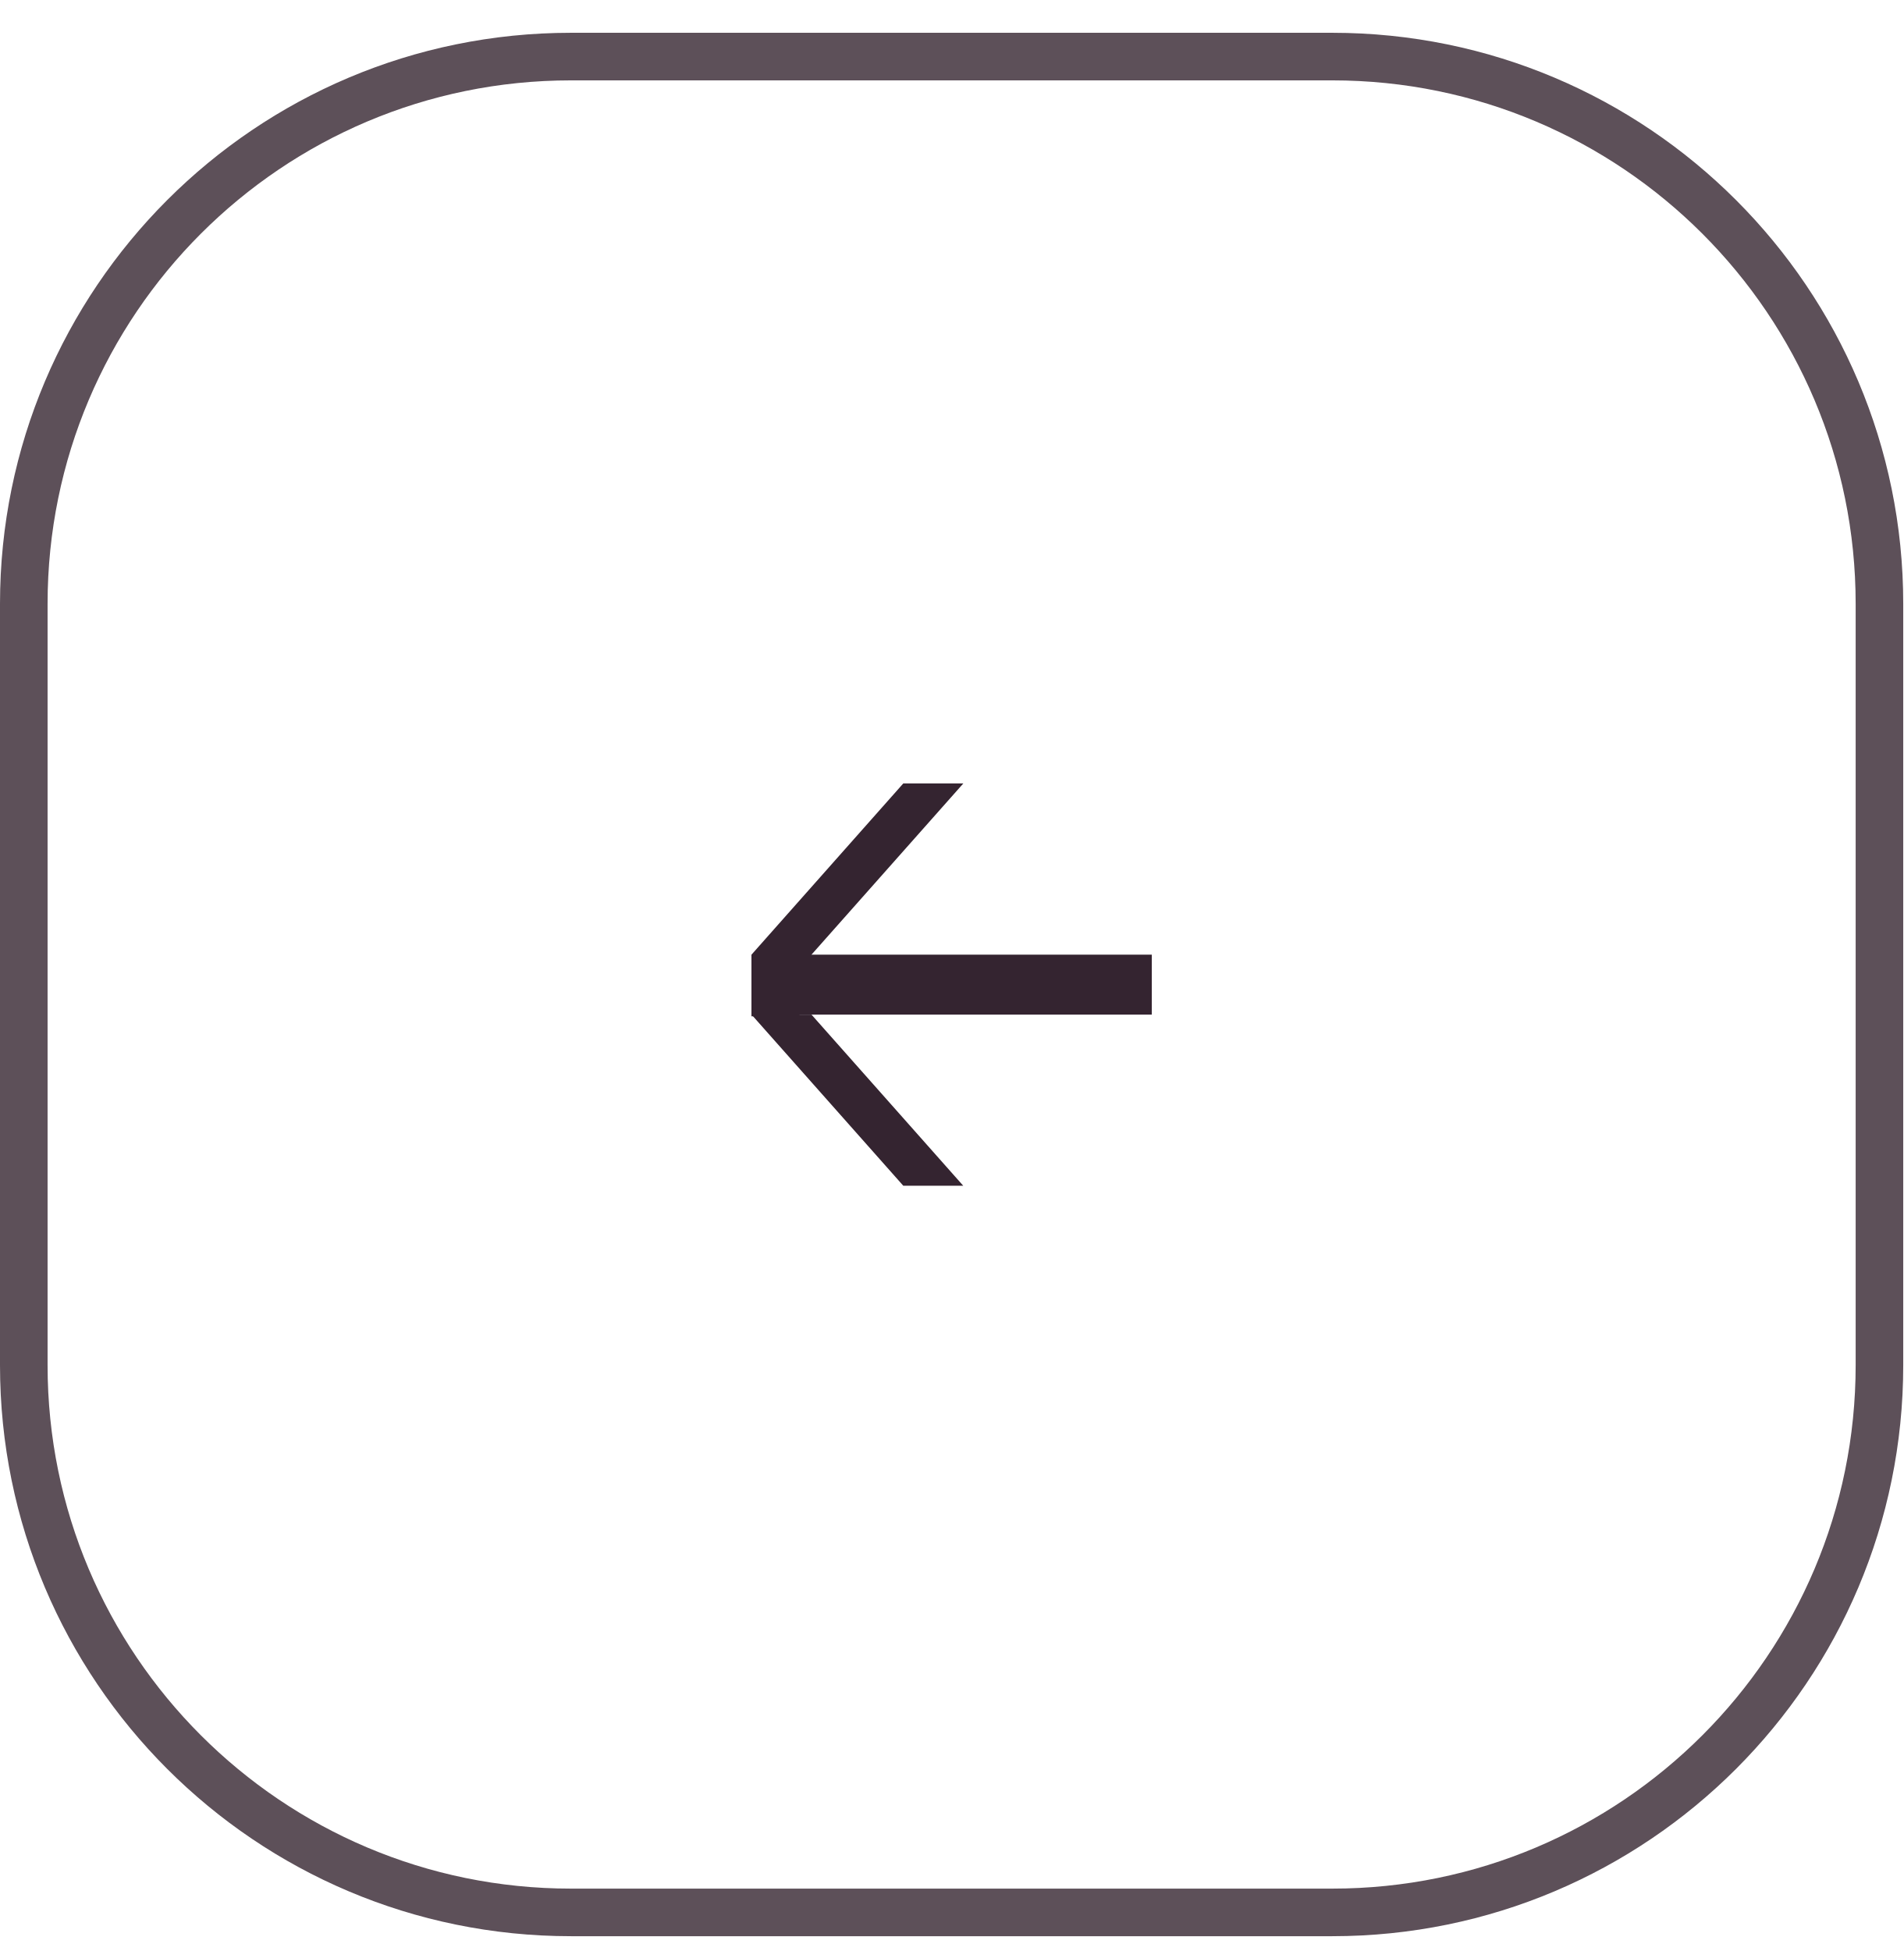
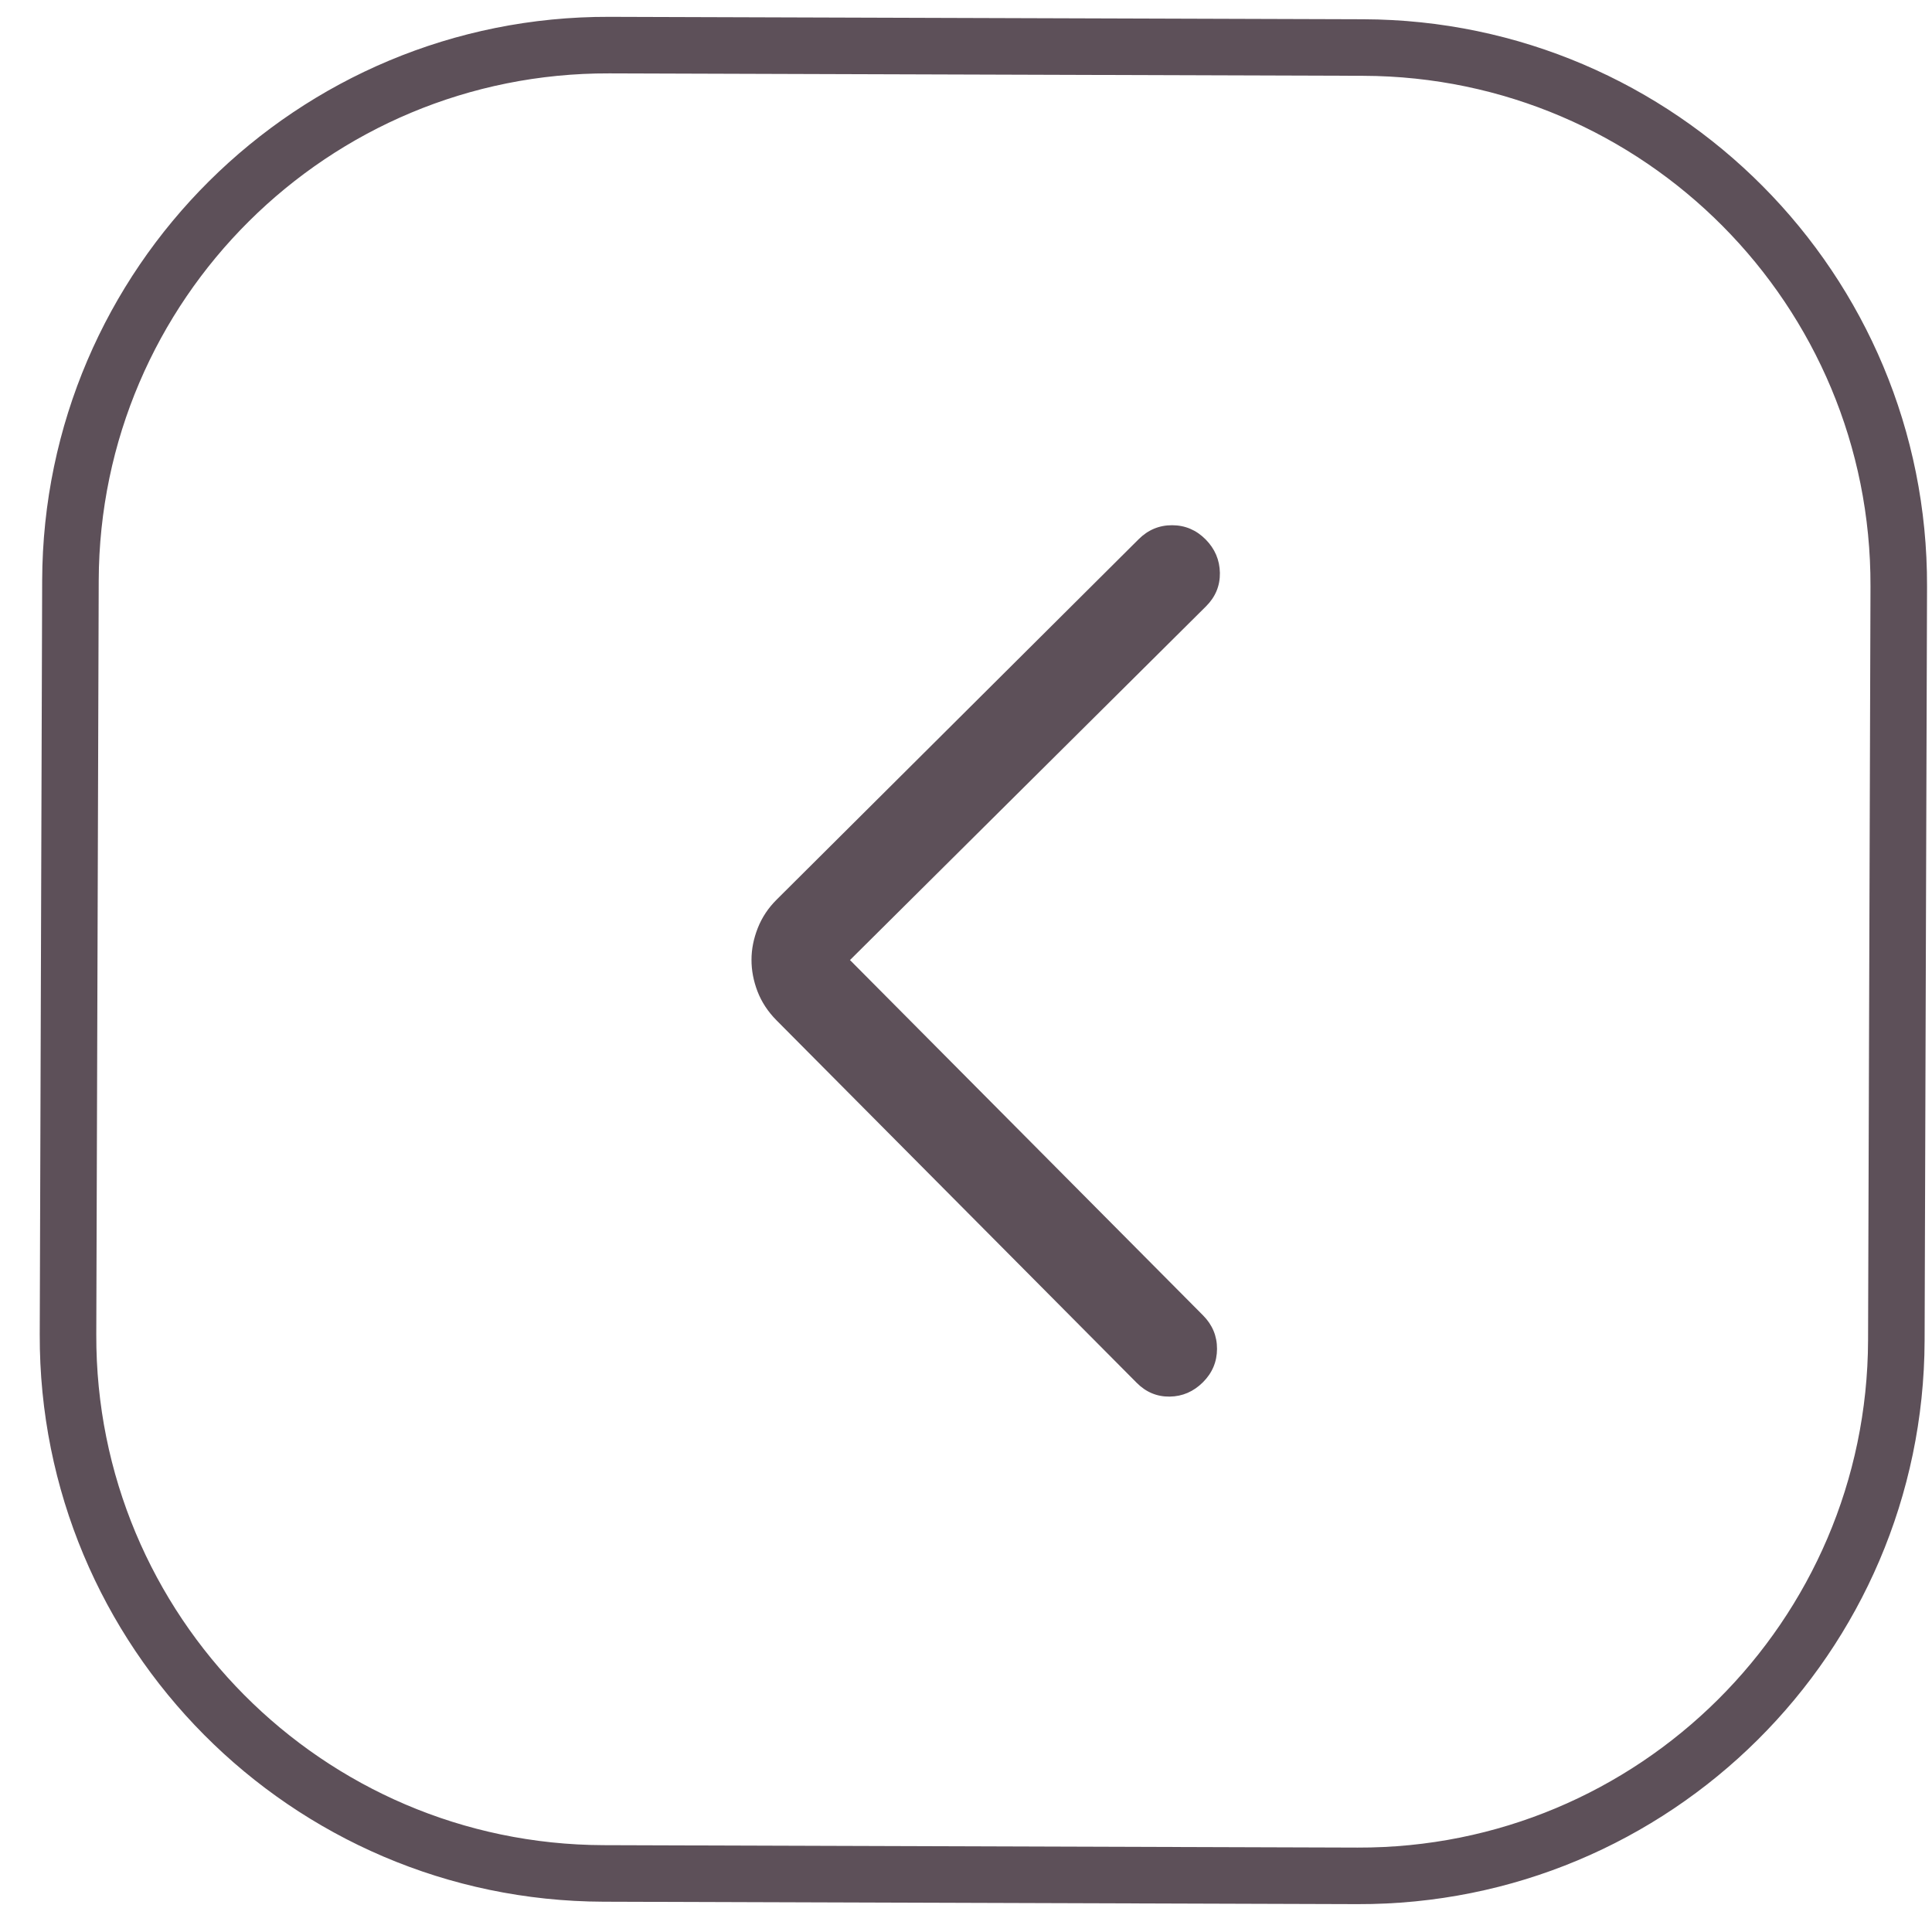
- <svg xmlns="http://www.w3.org/2000/svg" width="40" height="41" viewBox="0 0 40 41" fill="none">
-   <rect x="0.5" y="1.189" width="39" height="39" rx="11.5" stroke="#5D5059" />
-   <path d="M17.055 21.322L20.244 24.918L18.984 24.918L15.795 21.322L17.055 21.322Z" fill="#342430" />
-   <path d="M17.054 20.063L20.247 16.463L18.985 16.463L15.793 20.063L15.793 21.357L16.796 21.357L17.054 20.063Z" fill="#342430" />
-   <path d="M16.031 20.062L24.207 20.062L24.207 21.322L16.031 21.322L16.031 20.062Z" fill="#342430" />
+ <svg xmlns="http://www.w3.org/2000/svg" width="41" height="41" viewBox="0 0 41 41" fill="none">
+   <rect x="-0.602" y="0.598" width="38.8" height="38.8" rx="11.4" transform="matrix(-0.999995 -0.00321928 -0.00321928 0.999995 39.7313 0.445575)" stroke="#5D5059" stroke-width="1.2" />
+   <path d="M18.038 20.374L25.595 12.866C25.794 12.667 25.892 12.431 25.888 12.157C25.883 11.883 25.782 11.646 25.584 11.446C25.386 11.247 25.15 11.147 24.876 11.146C24.601 11.145 24.364 11.244 24.165 11.442L16.485 19.088C16.303 19.268 16.169 19.471 16.081 19.695C15.993 19.919 15.948 20.143 15.948 20.367C15.947 20.591 15.99 20.816 16.076 21.041C16.163 21.265 16.296 21.468 16.476 21.65L24.123 29.346C24.321 29.545 24.555 29.642 24.824 29.638C25.093 29.634 25.327 29.533 25.527 29.335C25.726 29.137 25.826 28.9 25.827 28.626C25.828 28.352 25.729 28.115 25.531 27.915L18.038 20.374Z" fill="#5D5059" />
</svg>
